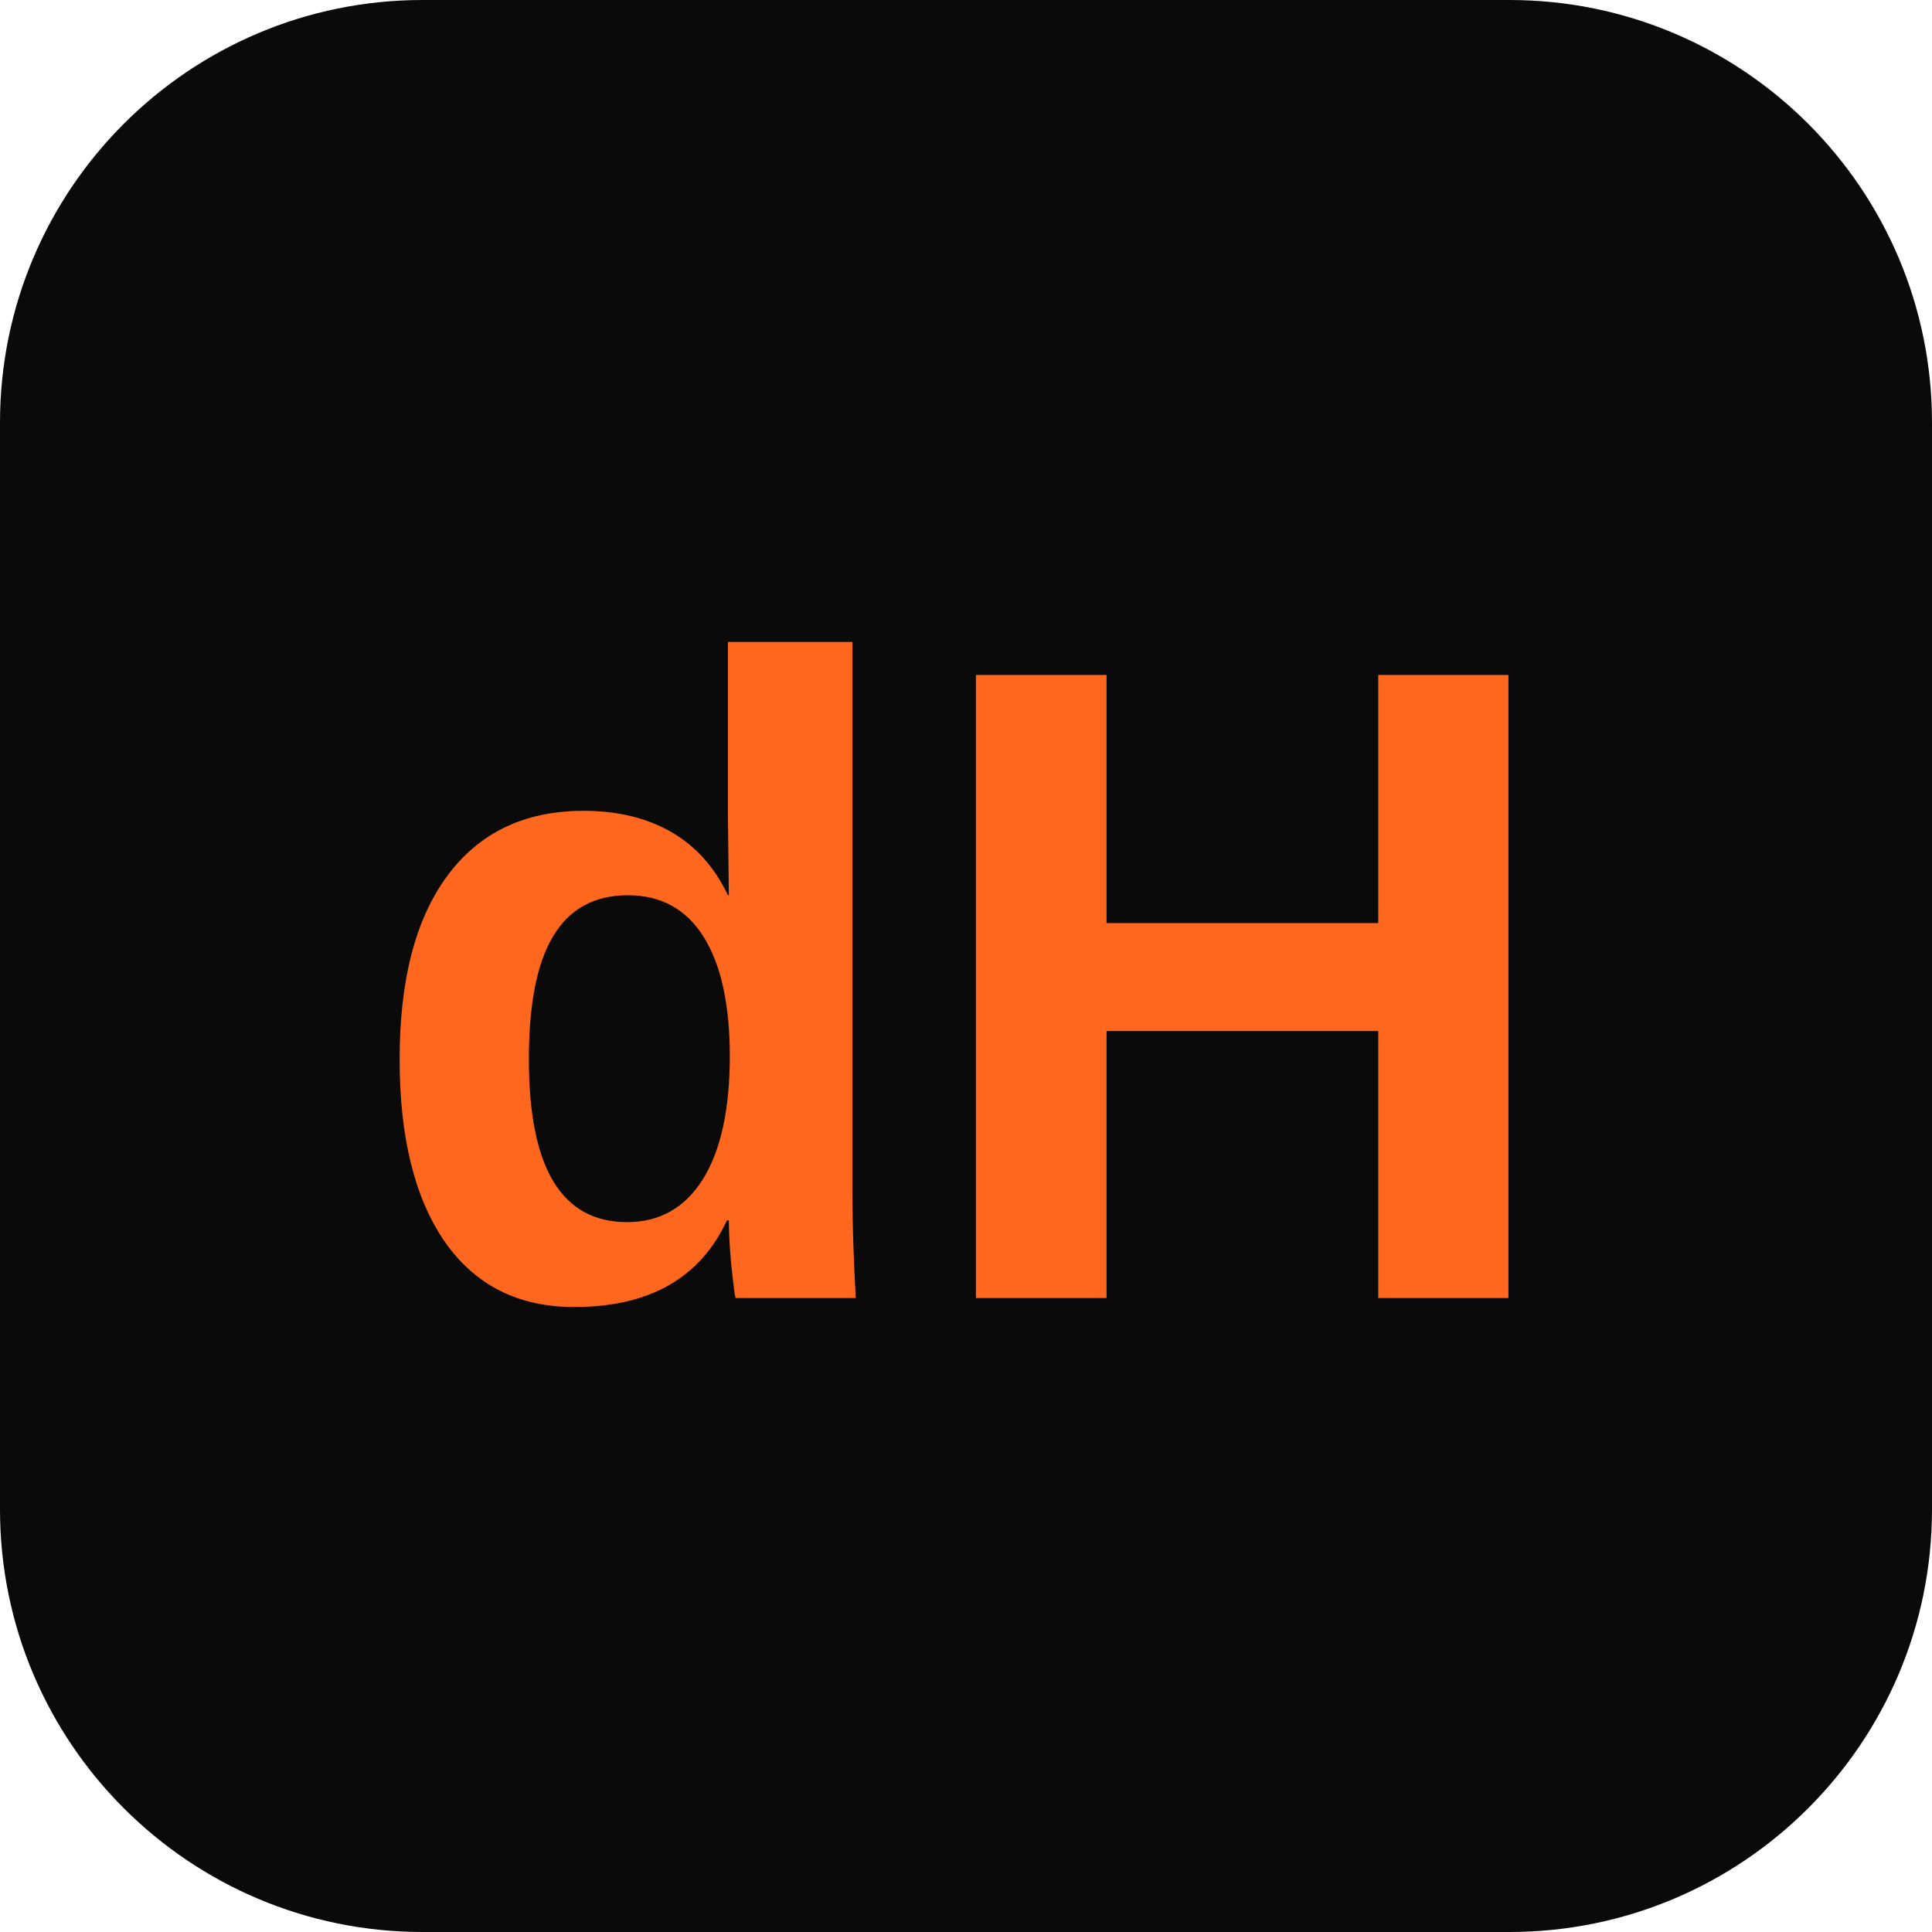
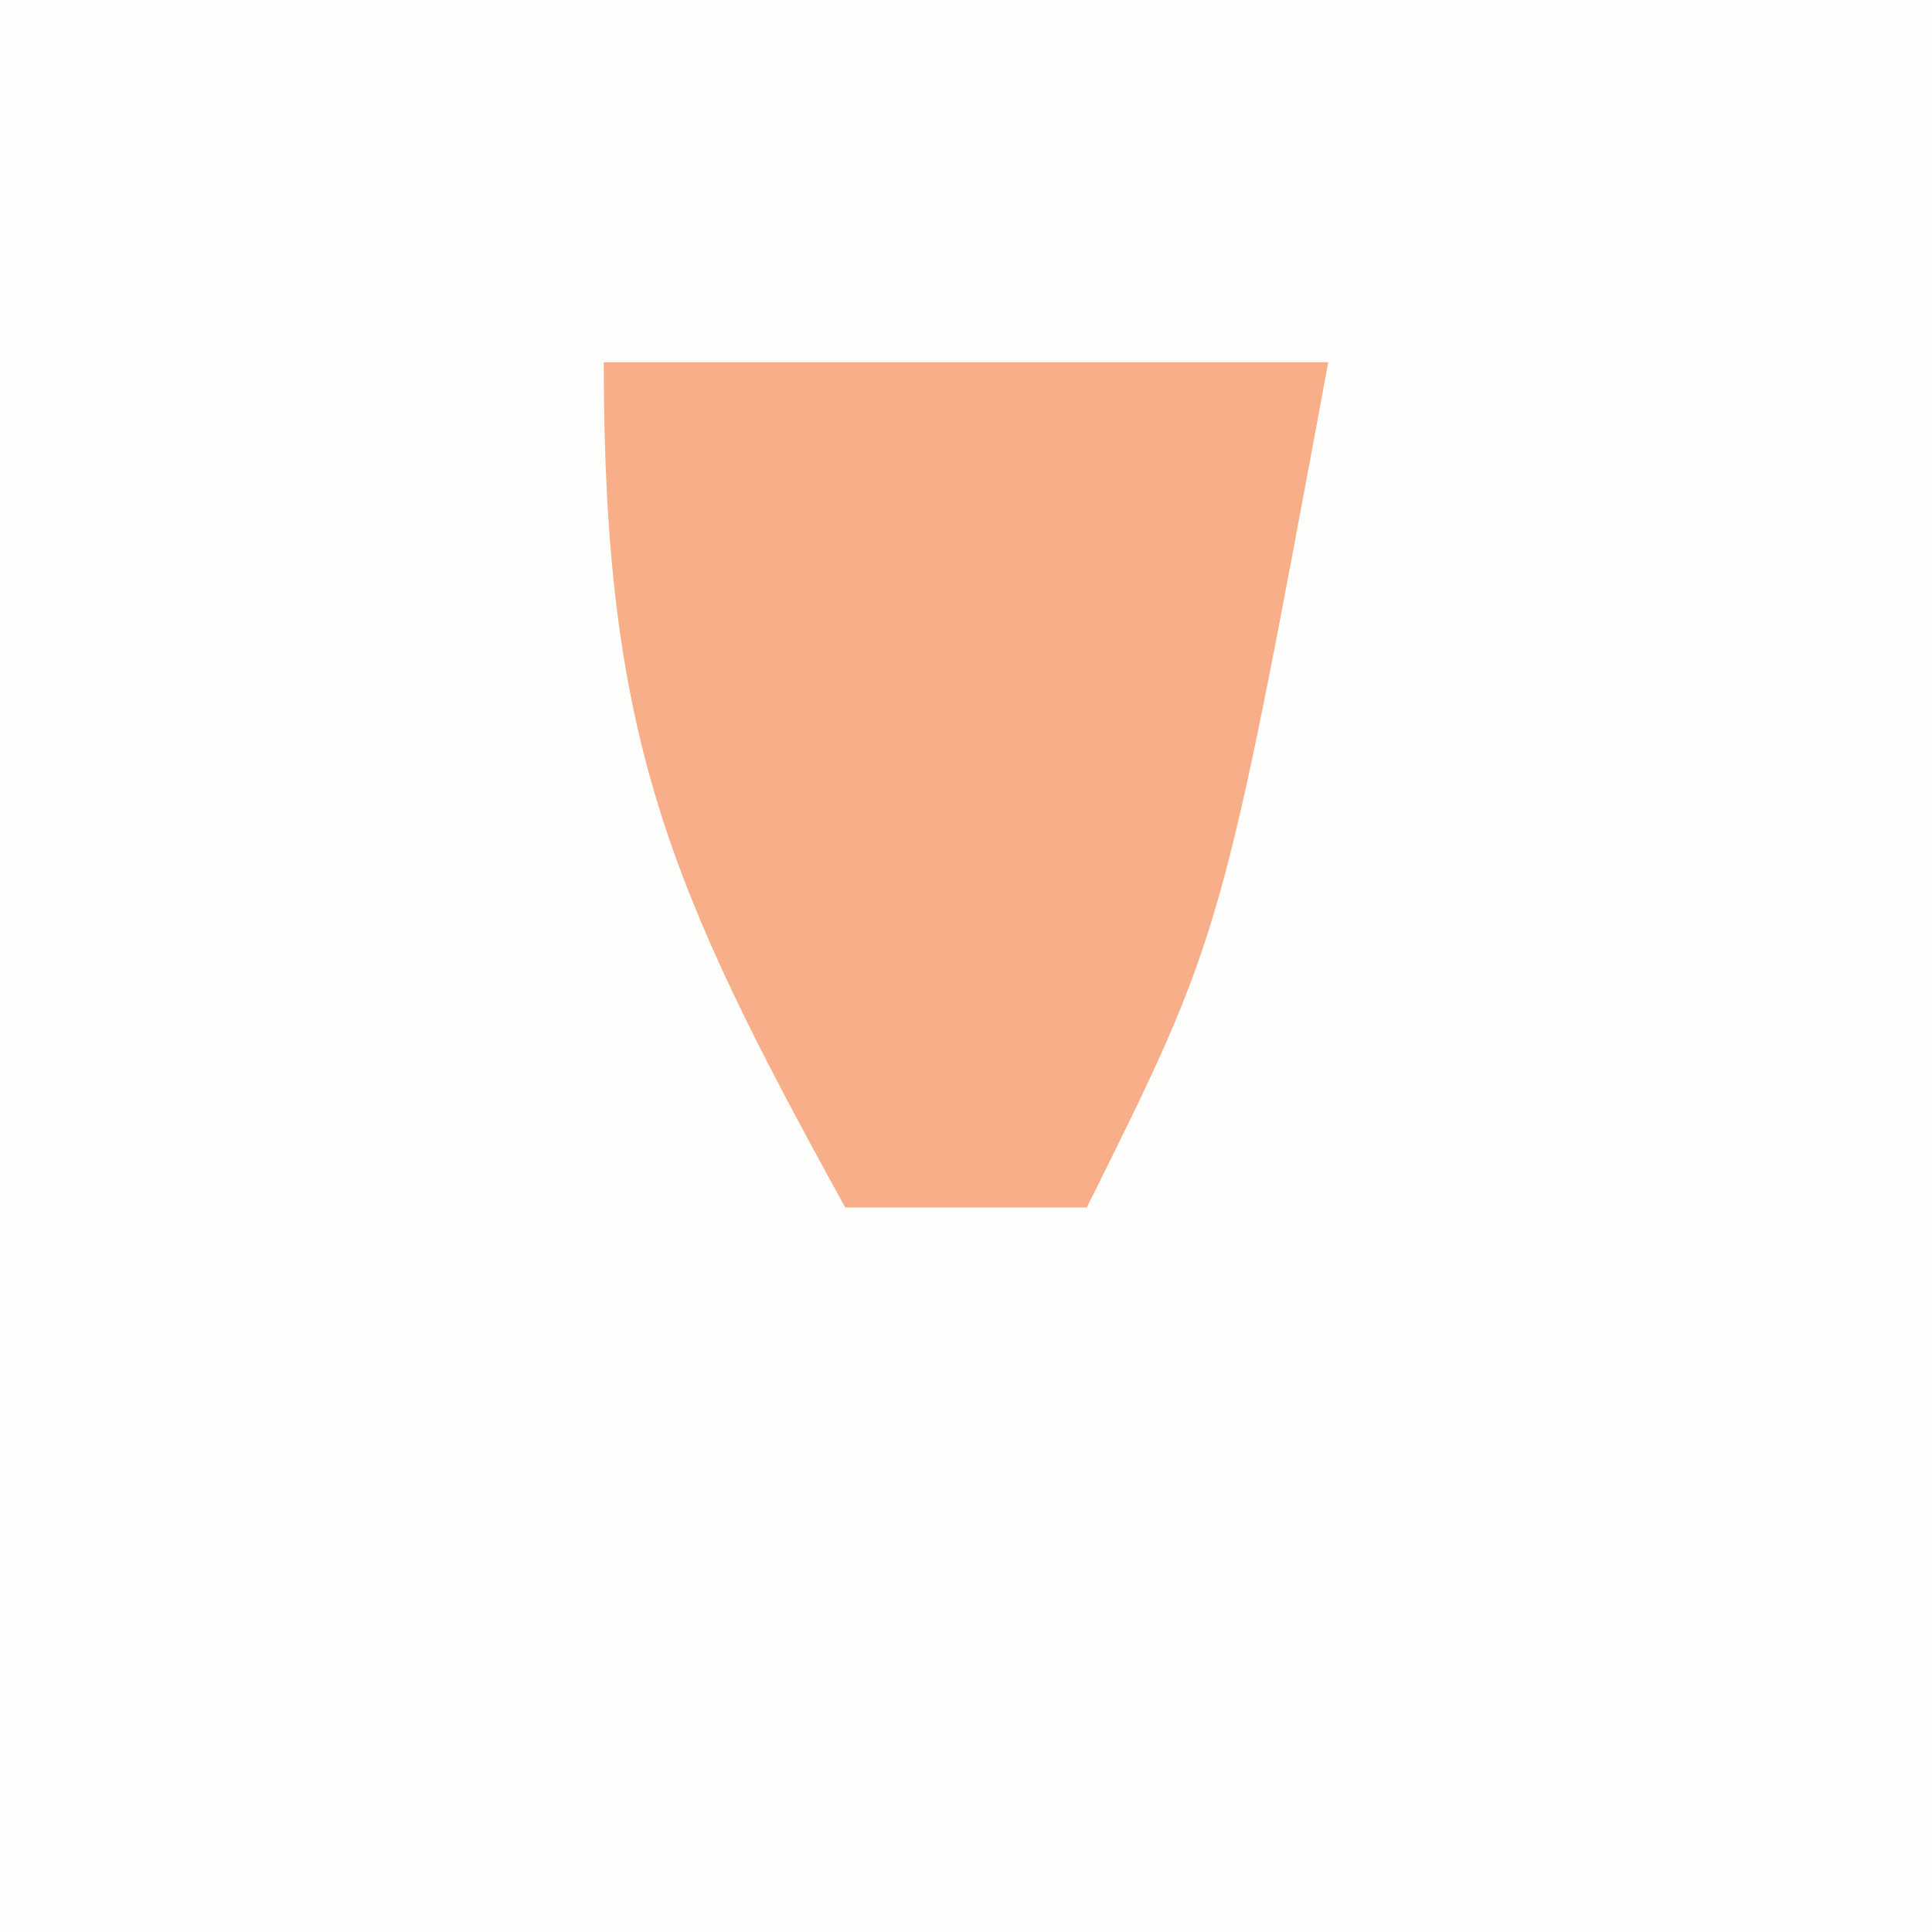
- <svg xmlns="http://www.w3.org/2000/svg" viewBox="0 0 64 64">
-   <rect width="64" height="64" rx="14" fill="#0a0a0a" />
-   <text x="32" y="43" text-anchor="middle" font-family="Arial, Helvetica, sans-serif" font-size="30" font-weight="700" fill="#ff671f">dH</text>
+ <svg xmlns="http://www.w3.org/2000/svg" version="1.1" width="16" height="16">
+   <path d="M0 0 C5.28 0 10.56 0 16 0 C16 5.28 16 10.56 16 16 C10.72 16 5.44 16 0 16 C0 10.72 0 5.44 0 0 Z " fill="#FEFEFD" transform="translate(0,0)" />
+   <path d="M0 0 C1.98 0 3.96 0 6 0 C5.12 4.75 5.12 4.75 4 7 C3.34 7 2.68 7 2 7 C0.54 4.35 0 3.11 0 0 Z " fill="#F8AE88" transform="translate(5,3)" />
</svg>
